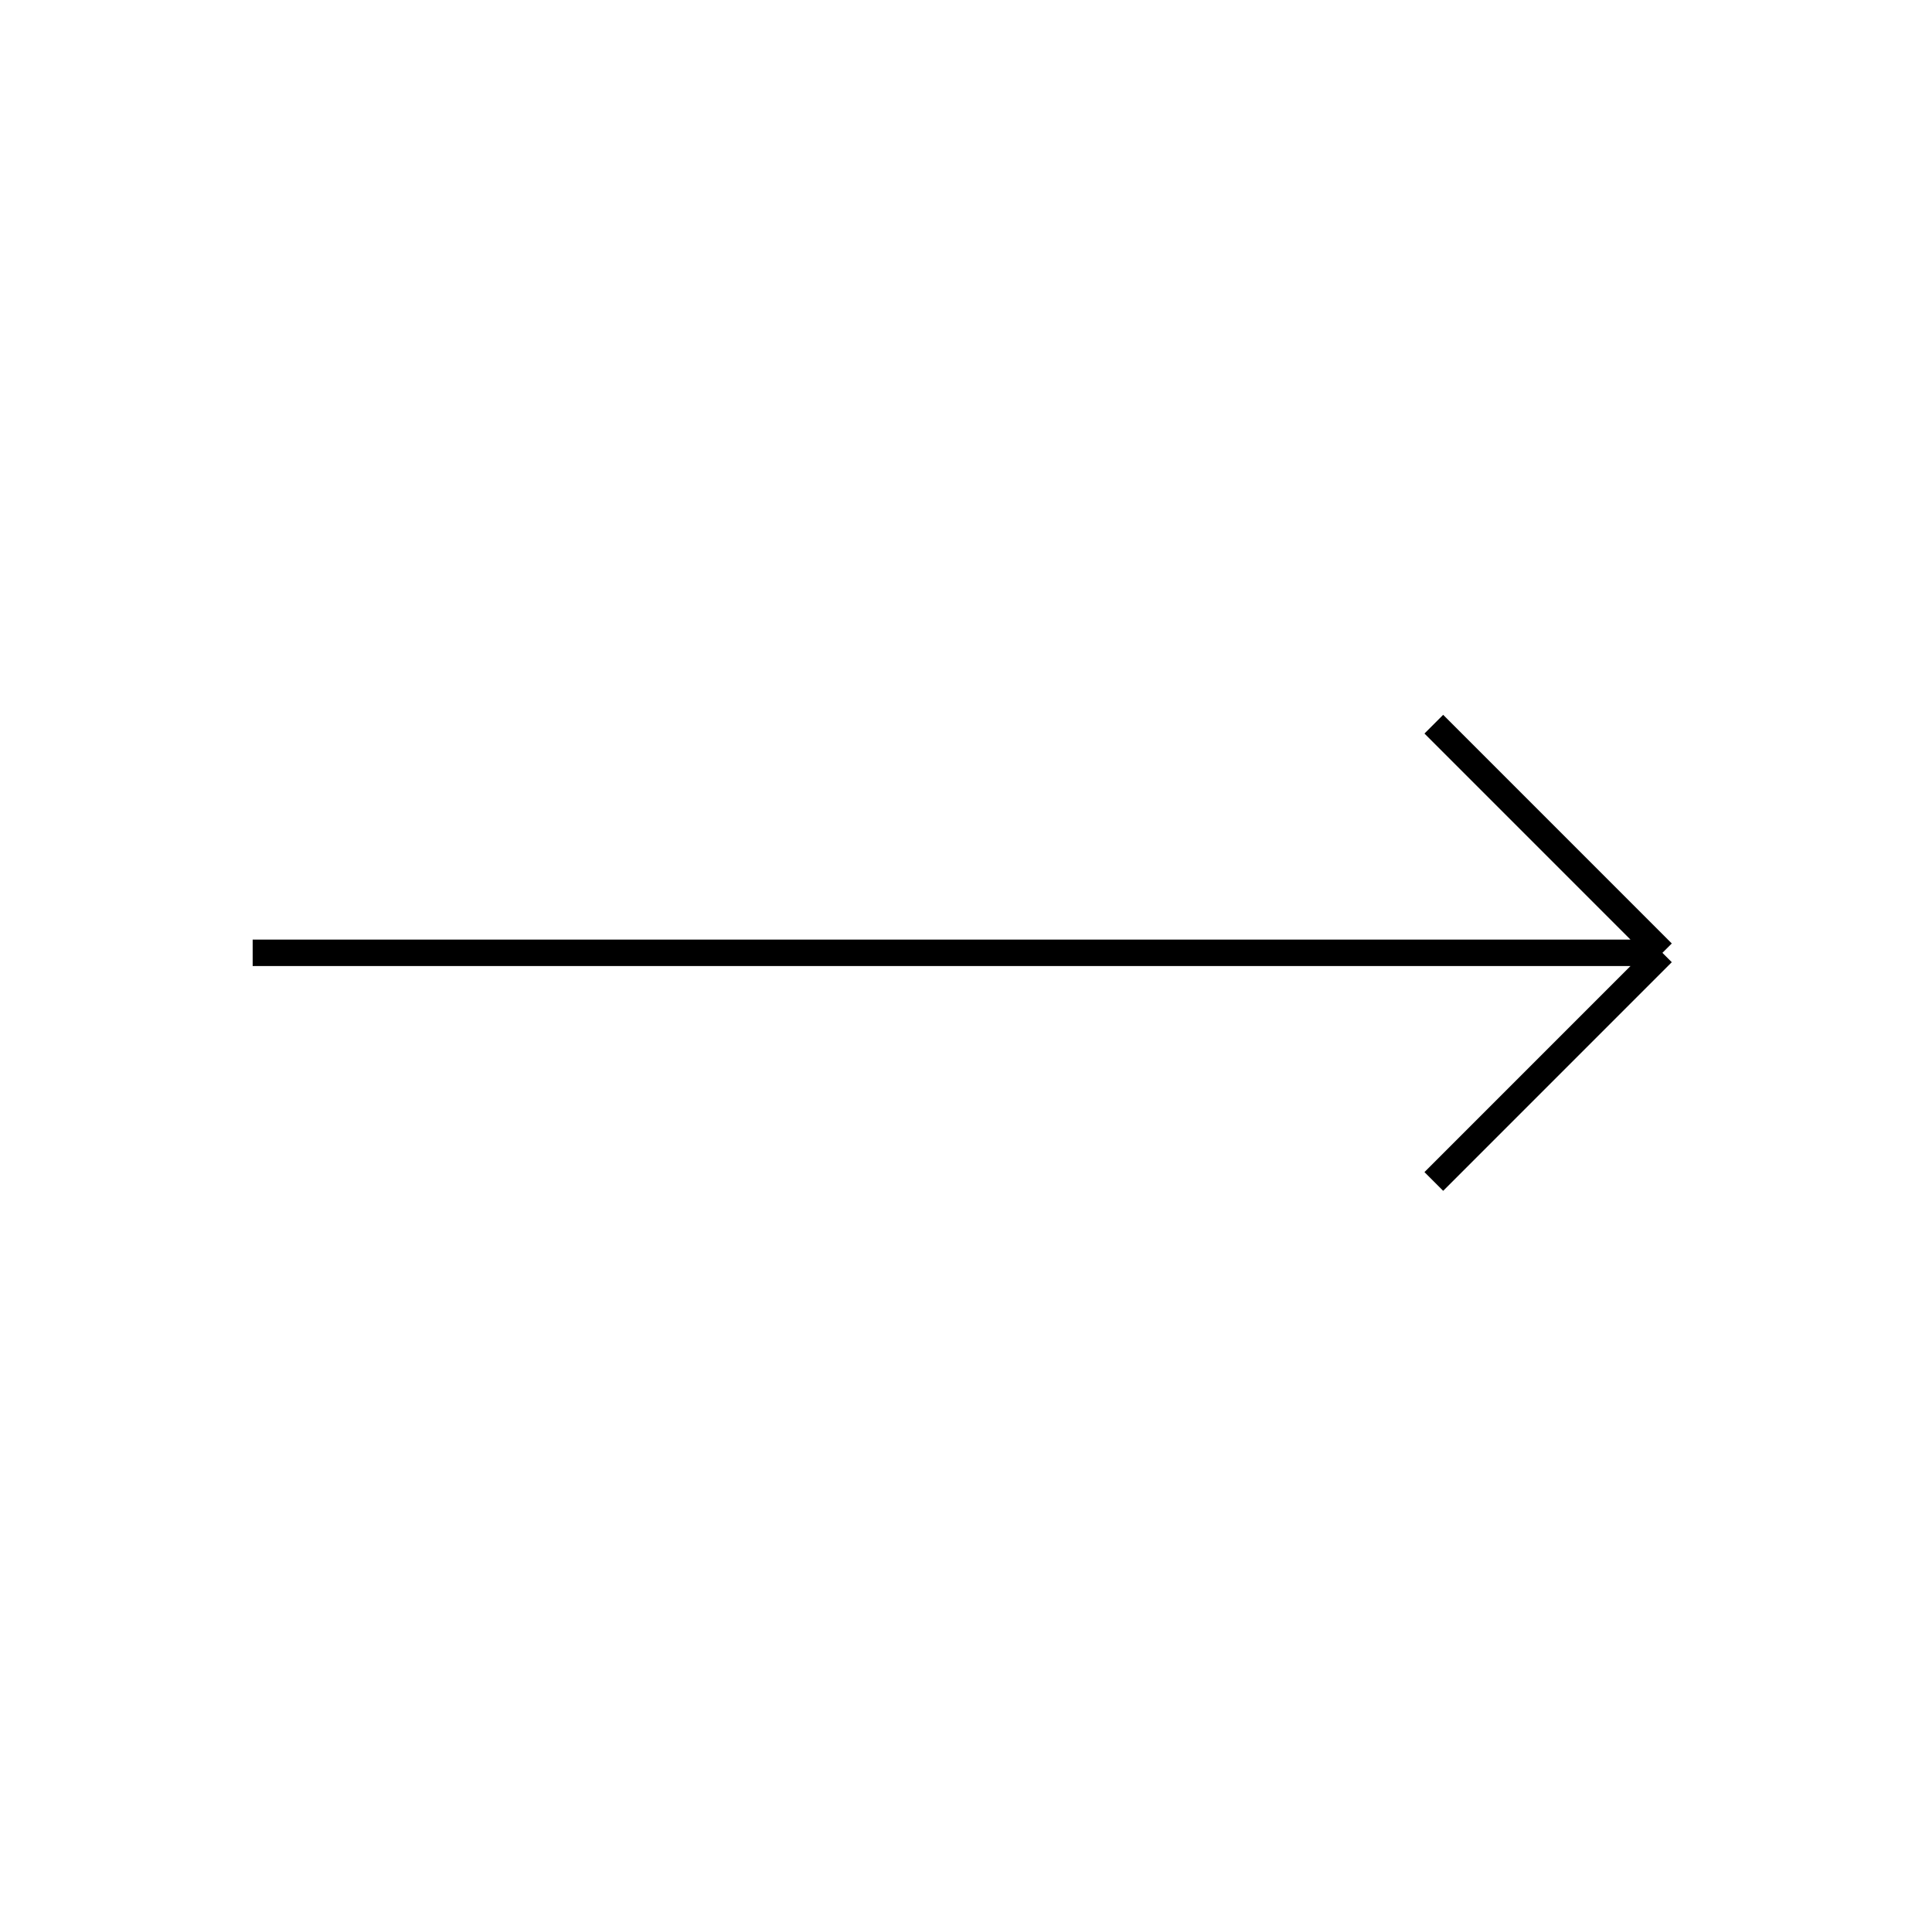
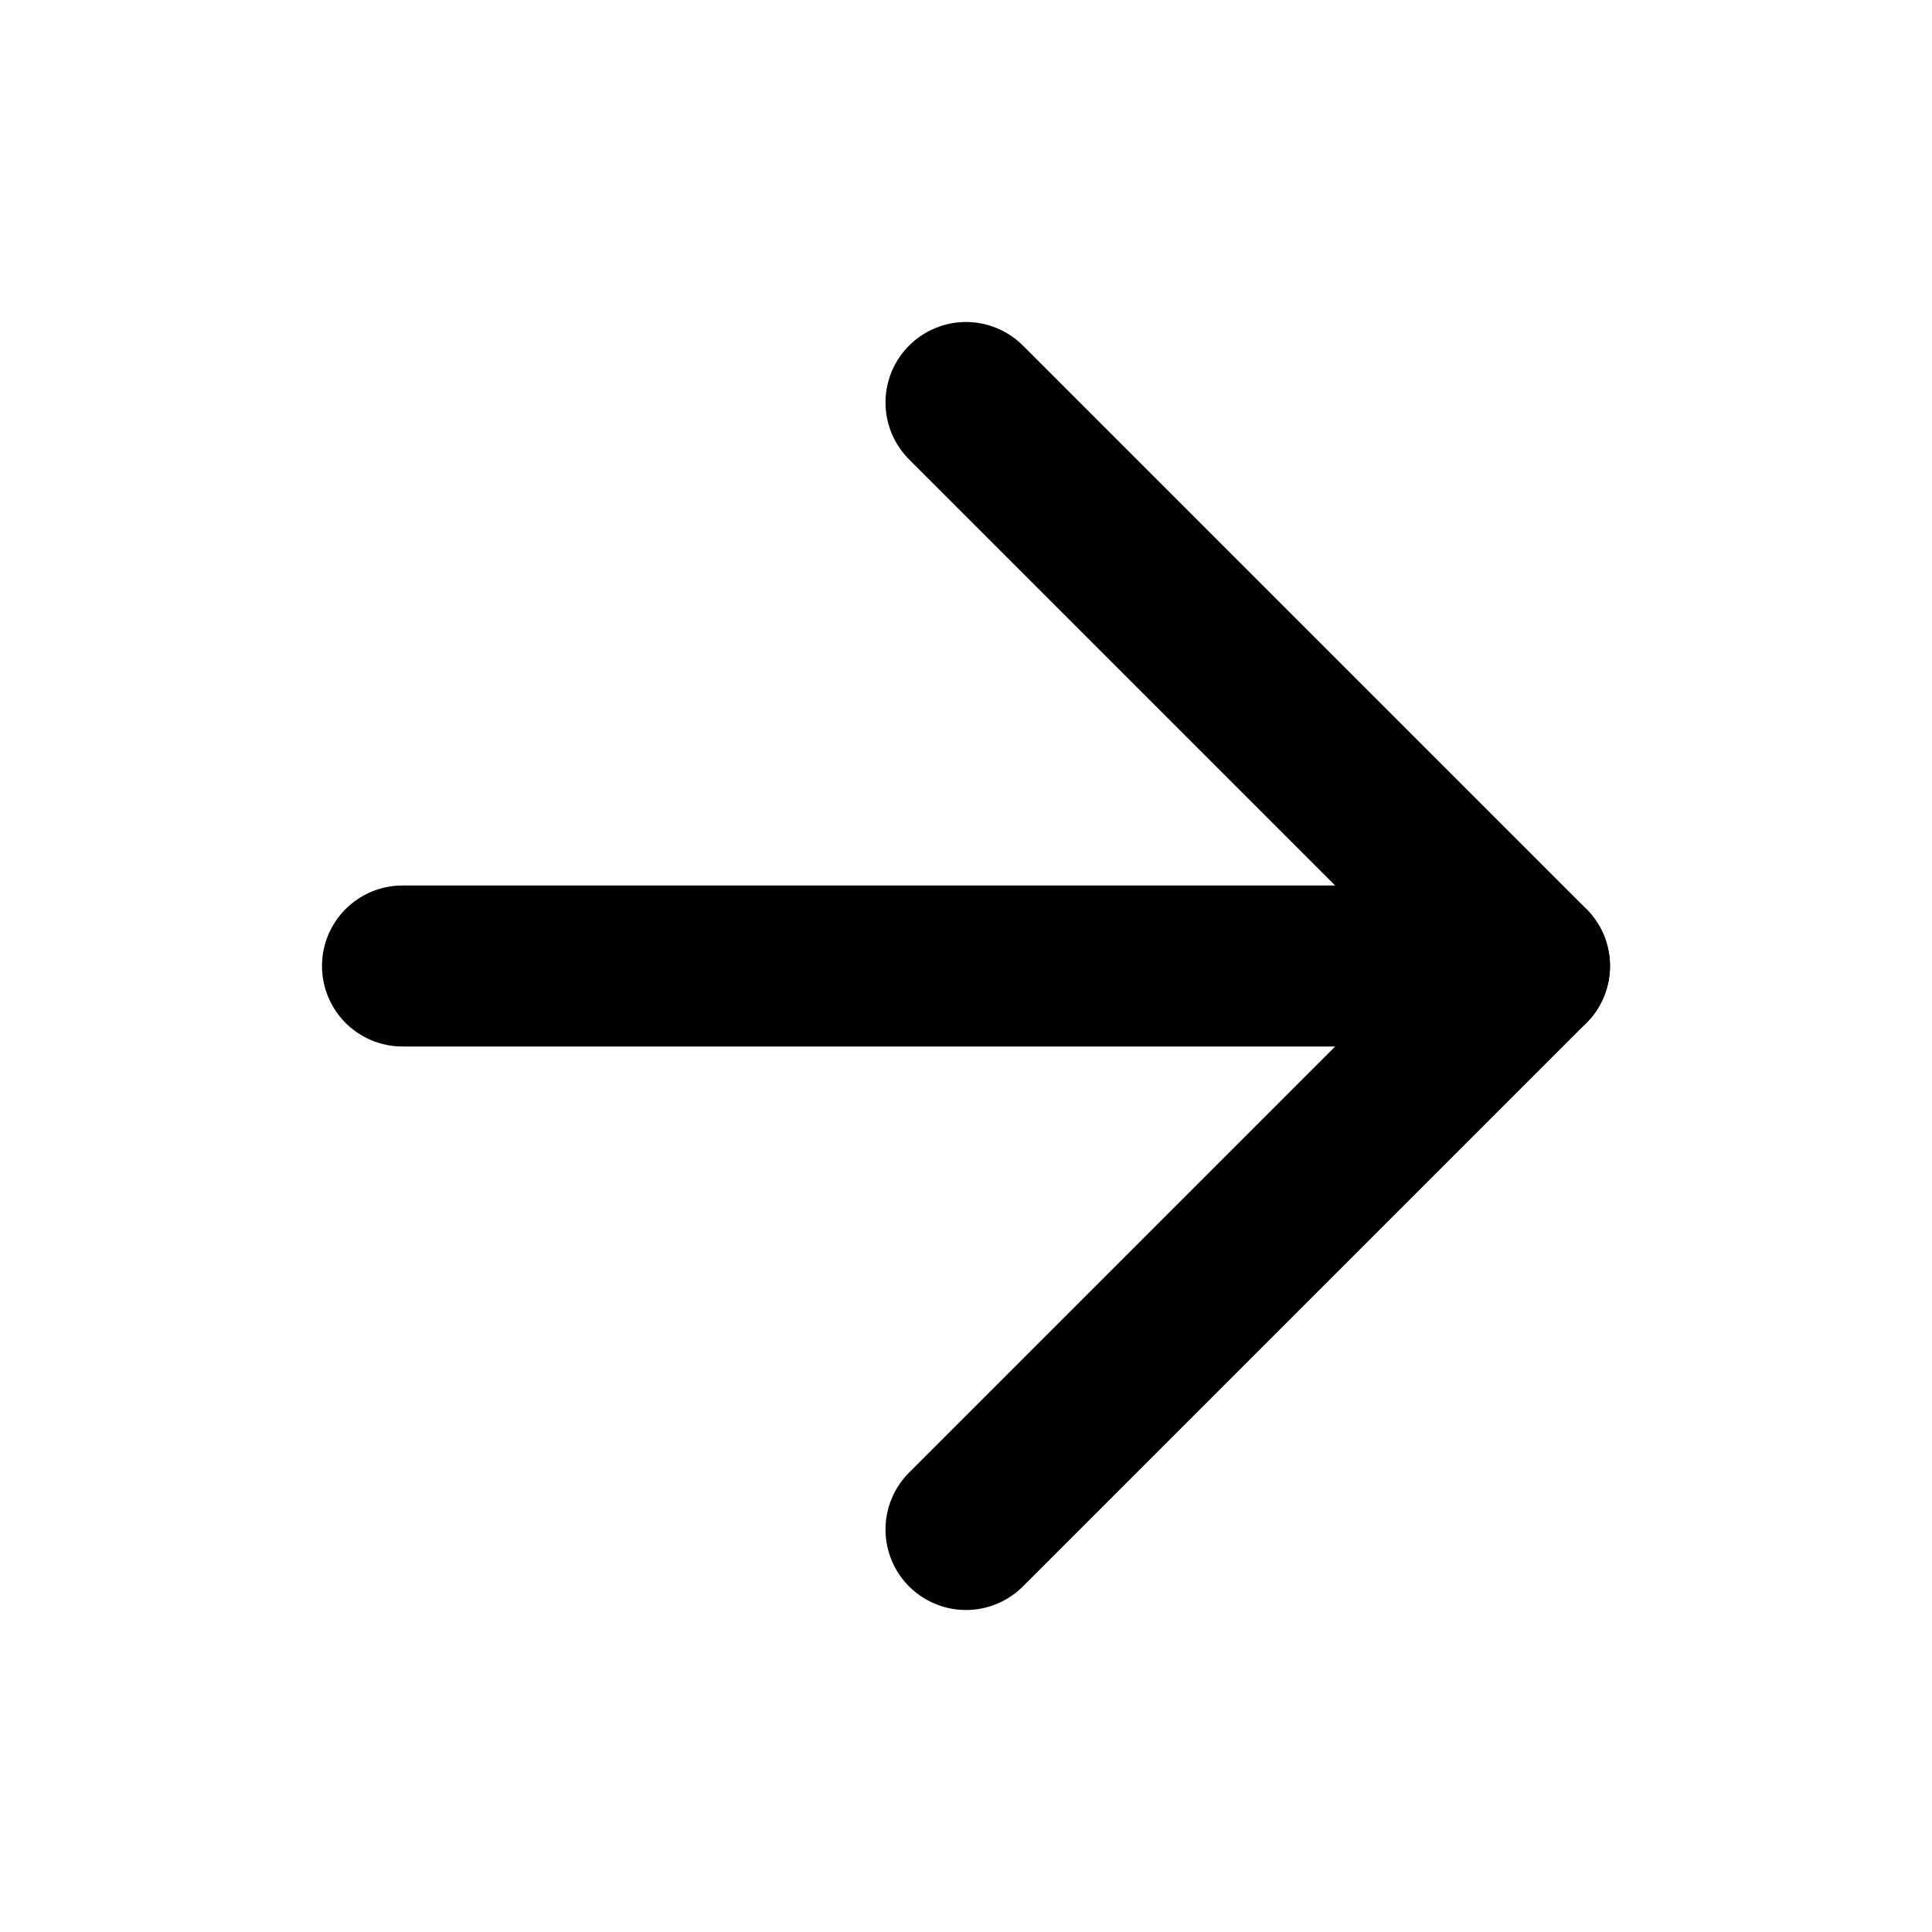
- <svg xmlns="http://www.w3.org/2000/svg" width="73" height="72" fill="currentColor" viewBox="0 0 73 72">
-   <path stroke="currentColor" d="M9.547 35.997H62.814M62.814 35.997L54.176 27.359M62.814 35.997L54.176 44.635" strokeLinecap="square" strokeWidth="3" />
+ <svg xmlns="http://www.w3.org/2000/svg" width="24" height="24" fill="none" stroke="currentColor" stroke-linecap="round" stroke-linejoin="round" stroke-width="2" viewBox="0 0 24 24">
+   <path d="M5 12h14" />
+   <path d="m12 5 7 7-7 7" />
</svg>
